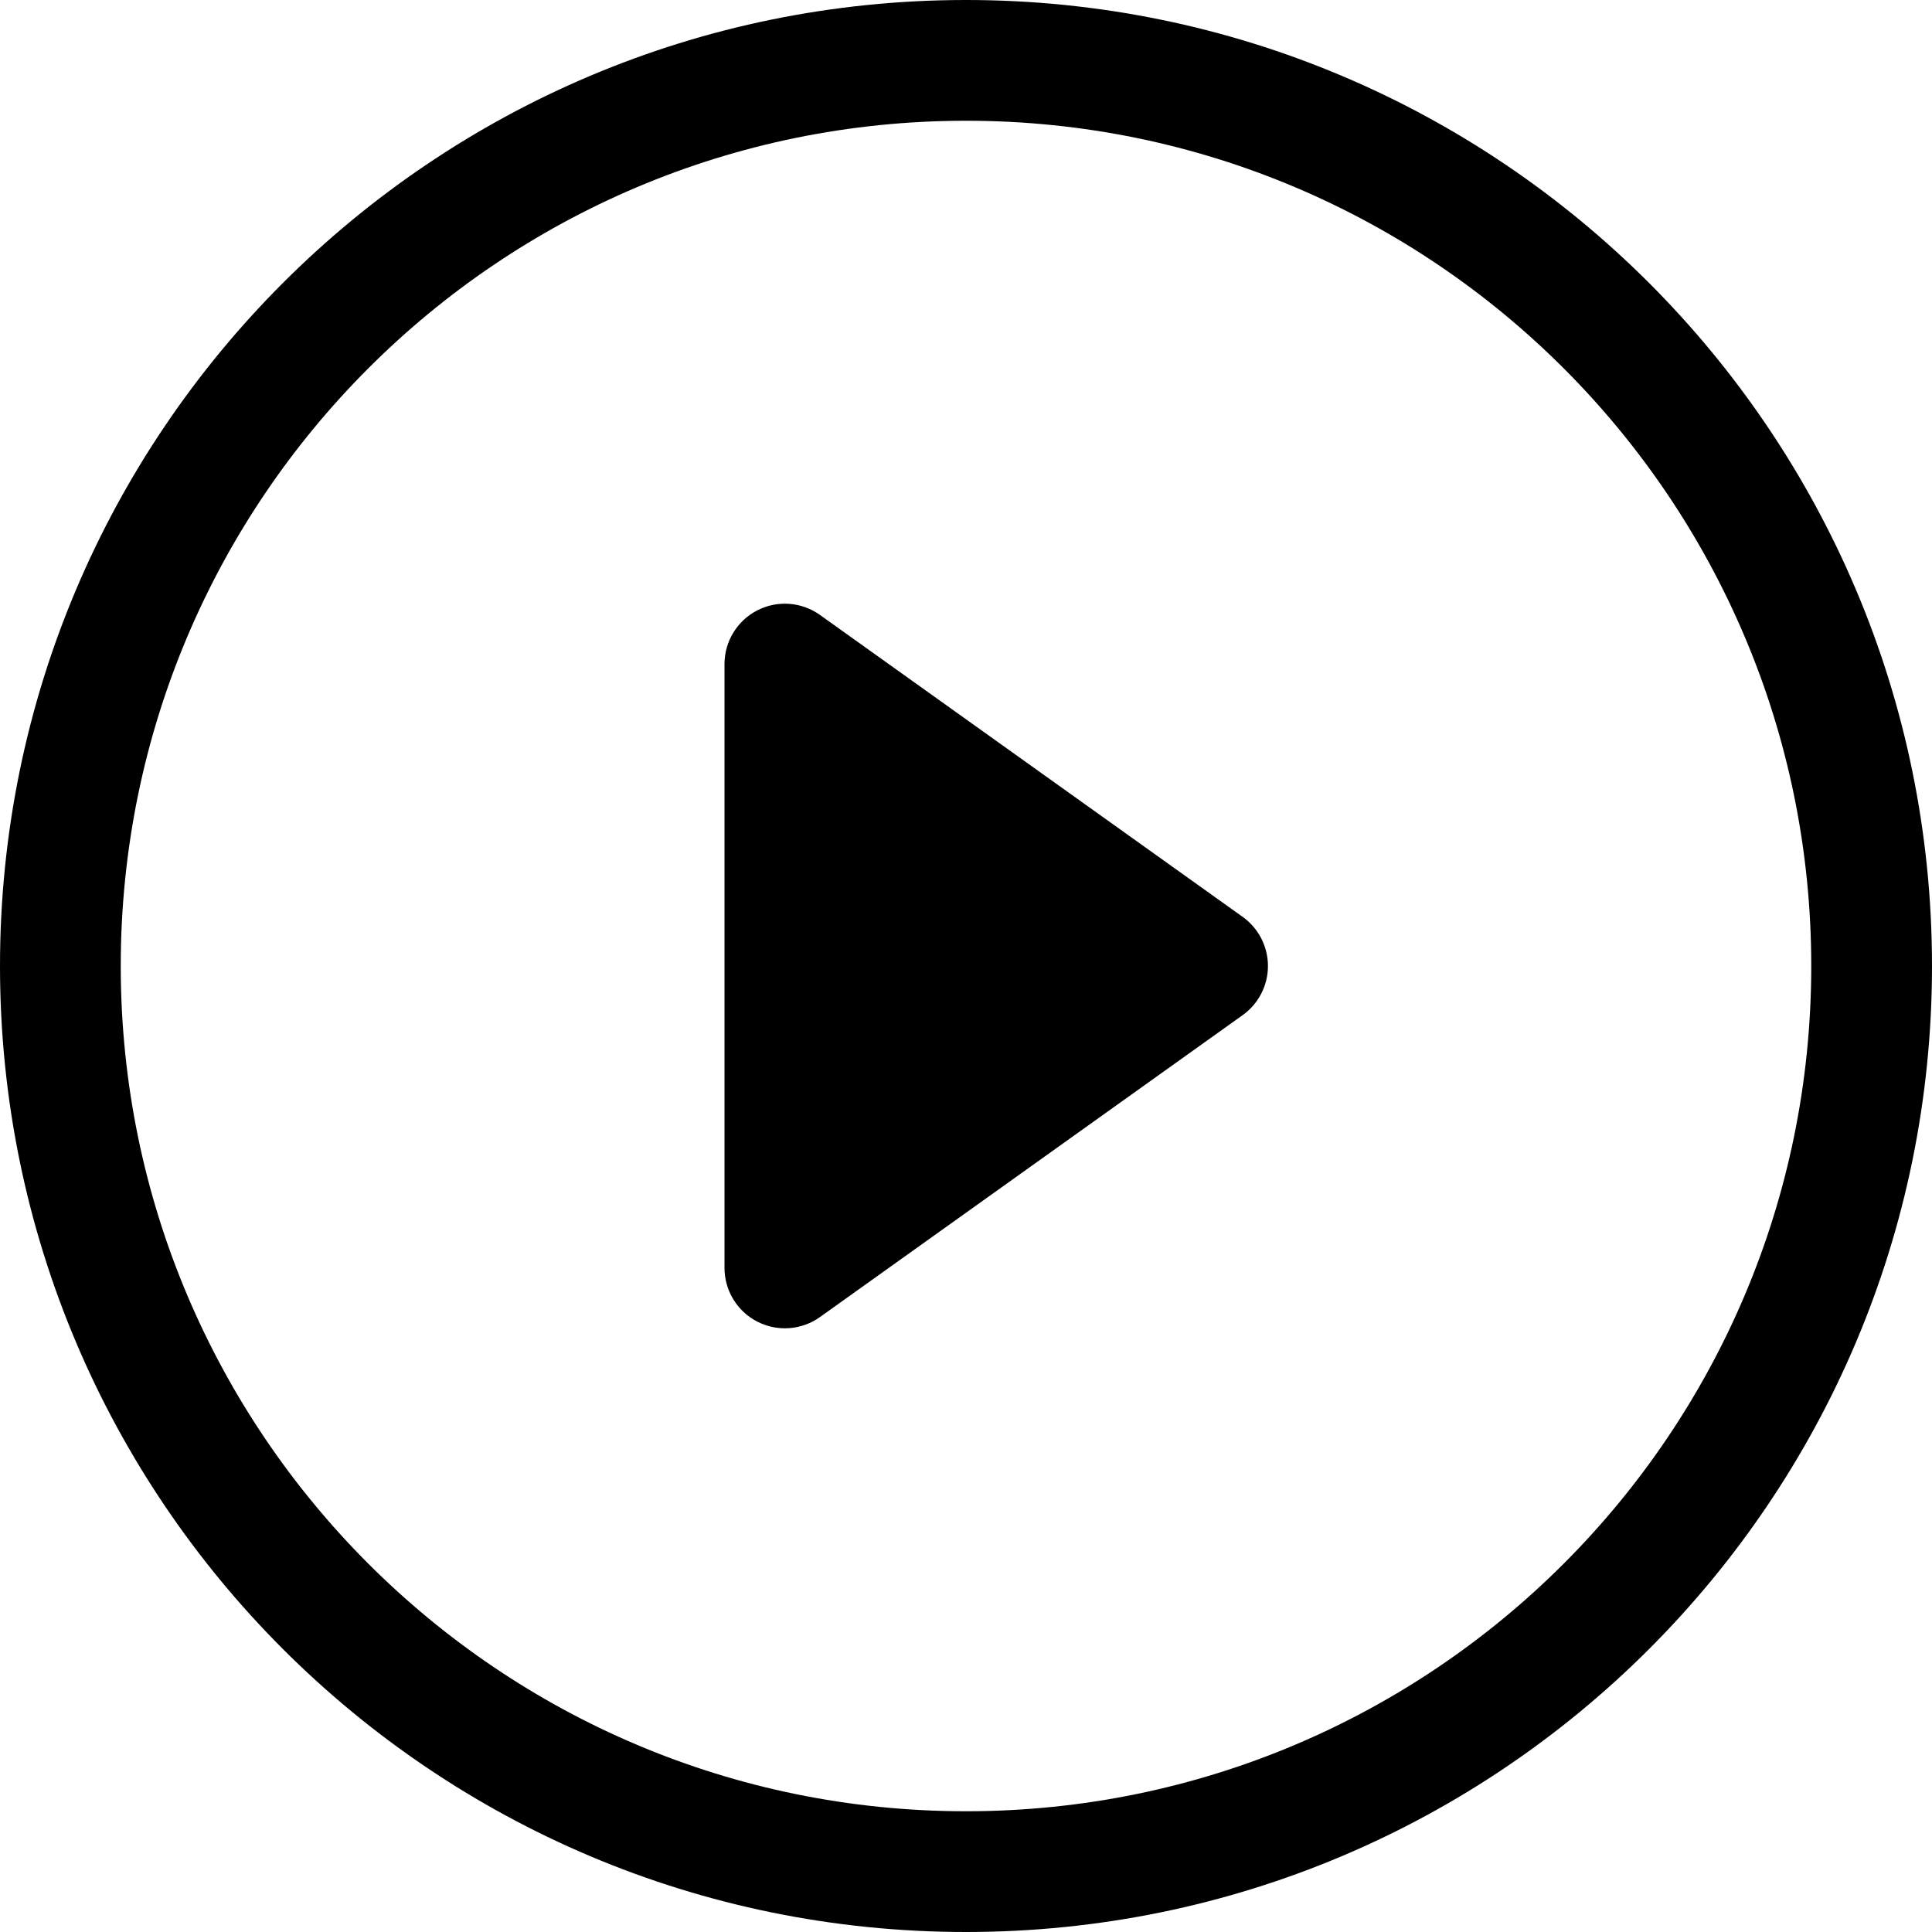
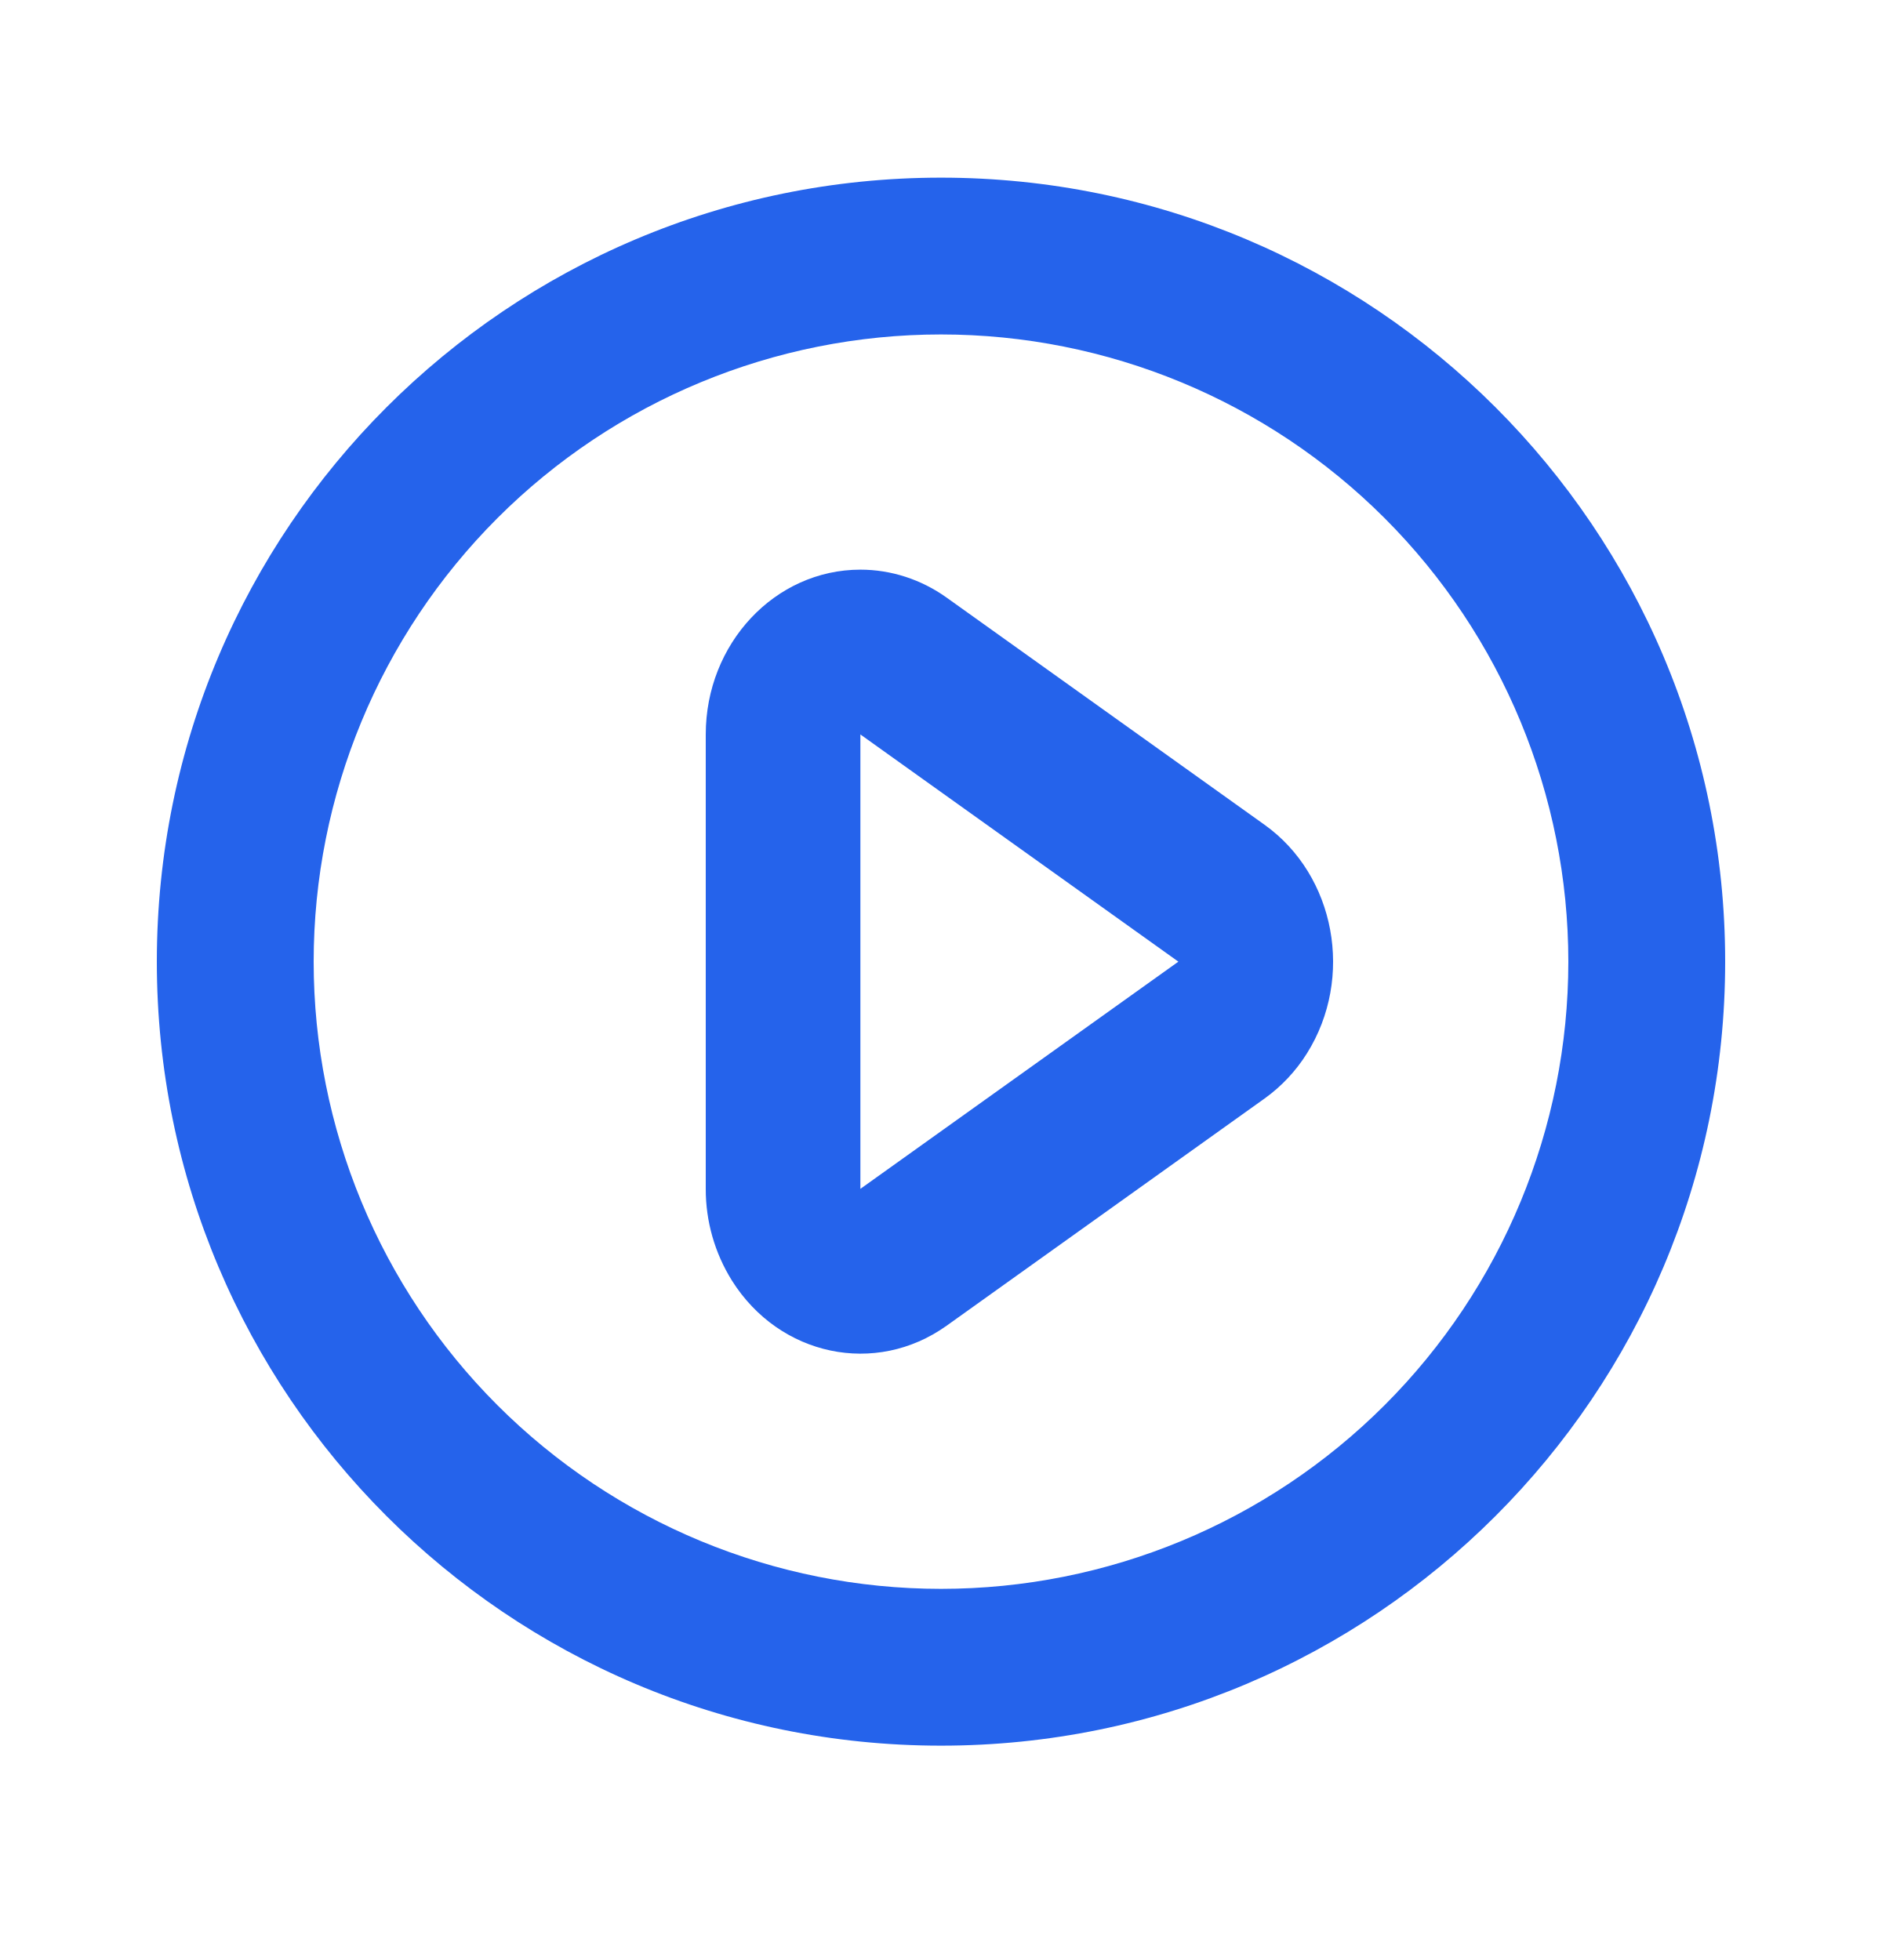
- <svg xmlns="http://www.w3.org/2000/svg" width="16" height="16" fill="currentColor" class="bi bi-play-circle" viewBox="0 0 16 16">
-   <path d="M8 15A7 7 0 1 1 8 1a7 7 0 0 1 0 14m0 1A8 8 0 1 0 8 0a8 8 0 0 0 0 16" />
-   <path d="M6.271 5.055a.5.5 0 0 1 .52.038l3.5 2.5a.5.5 0 0 1 0 .814l-3.5 2.5A.5.5 0 0 1 6 10.5v-5a.5.5 0 0 1 .271-.445" />
+ <svg xmlns="http://www.w3.org/2000/svg" width="24" height="25" viewBox="0 0 24 25" fill="none">
+   <path d="M12 22.266C6.477 22.266 2 17.789 2 12.266C2 6.743 6.477 2.266 12 2.266C17.523 2.266 22 6.743 22 12.266C22 17.789 17.523 22.266 12 22.266ZM12 20.266C14.122 20.266 16.157 19.423 17.657 17.923C19.157 16.423 20 14.388 20 12.266C20 10.144 19.157 8.11 17.657 6.609C16.157 5.109 14.122 4.266 12 4.266C9.878 4.266 7.843 5.109 6.343 6.609C4.843 8.11 4 10.144 4 12.266C4 14.388 4.843 16.423 6.343 17.923C7.843 19.423 9.878 20.266 12 20.266ZM16.126 14.012L12.071 16.91C11.166 17.556 9.941 17.299 9.334 16.334C9.115 15.983 8.999 15.578 9 15.164V9.368C9 8.208 9.883 7.266 10.972 7.266C11.363 7.266 11.746 7.39 12.071 7.622L16.126 10.52C17.031 11.167 17.272 12.472 16.666 13.437C16.525 13.662 16.342 13.857 16.126 14.012ZM10.972 9.368V15.164L15.027 12.266L10.972 9.368Z" fill="#2563EB" />
</svg>
